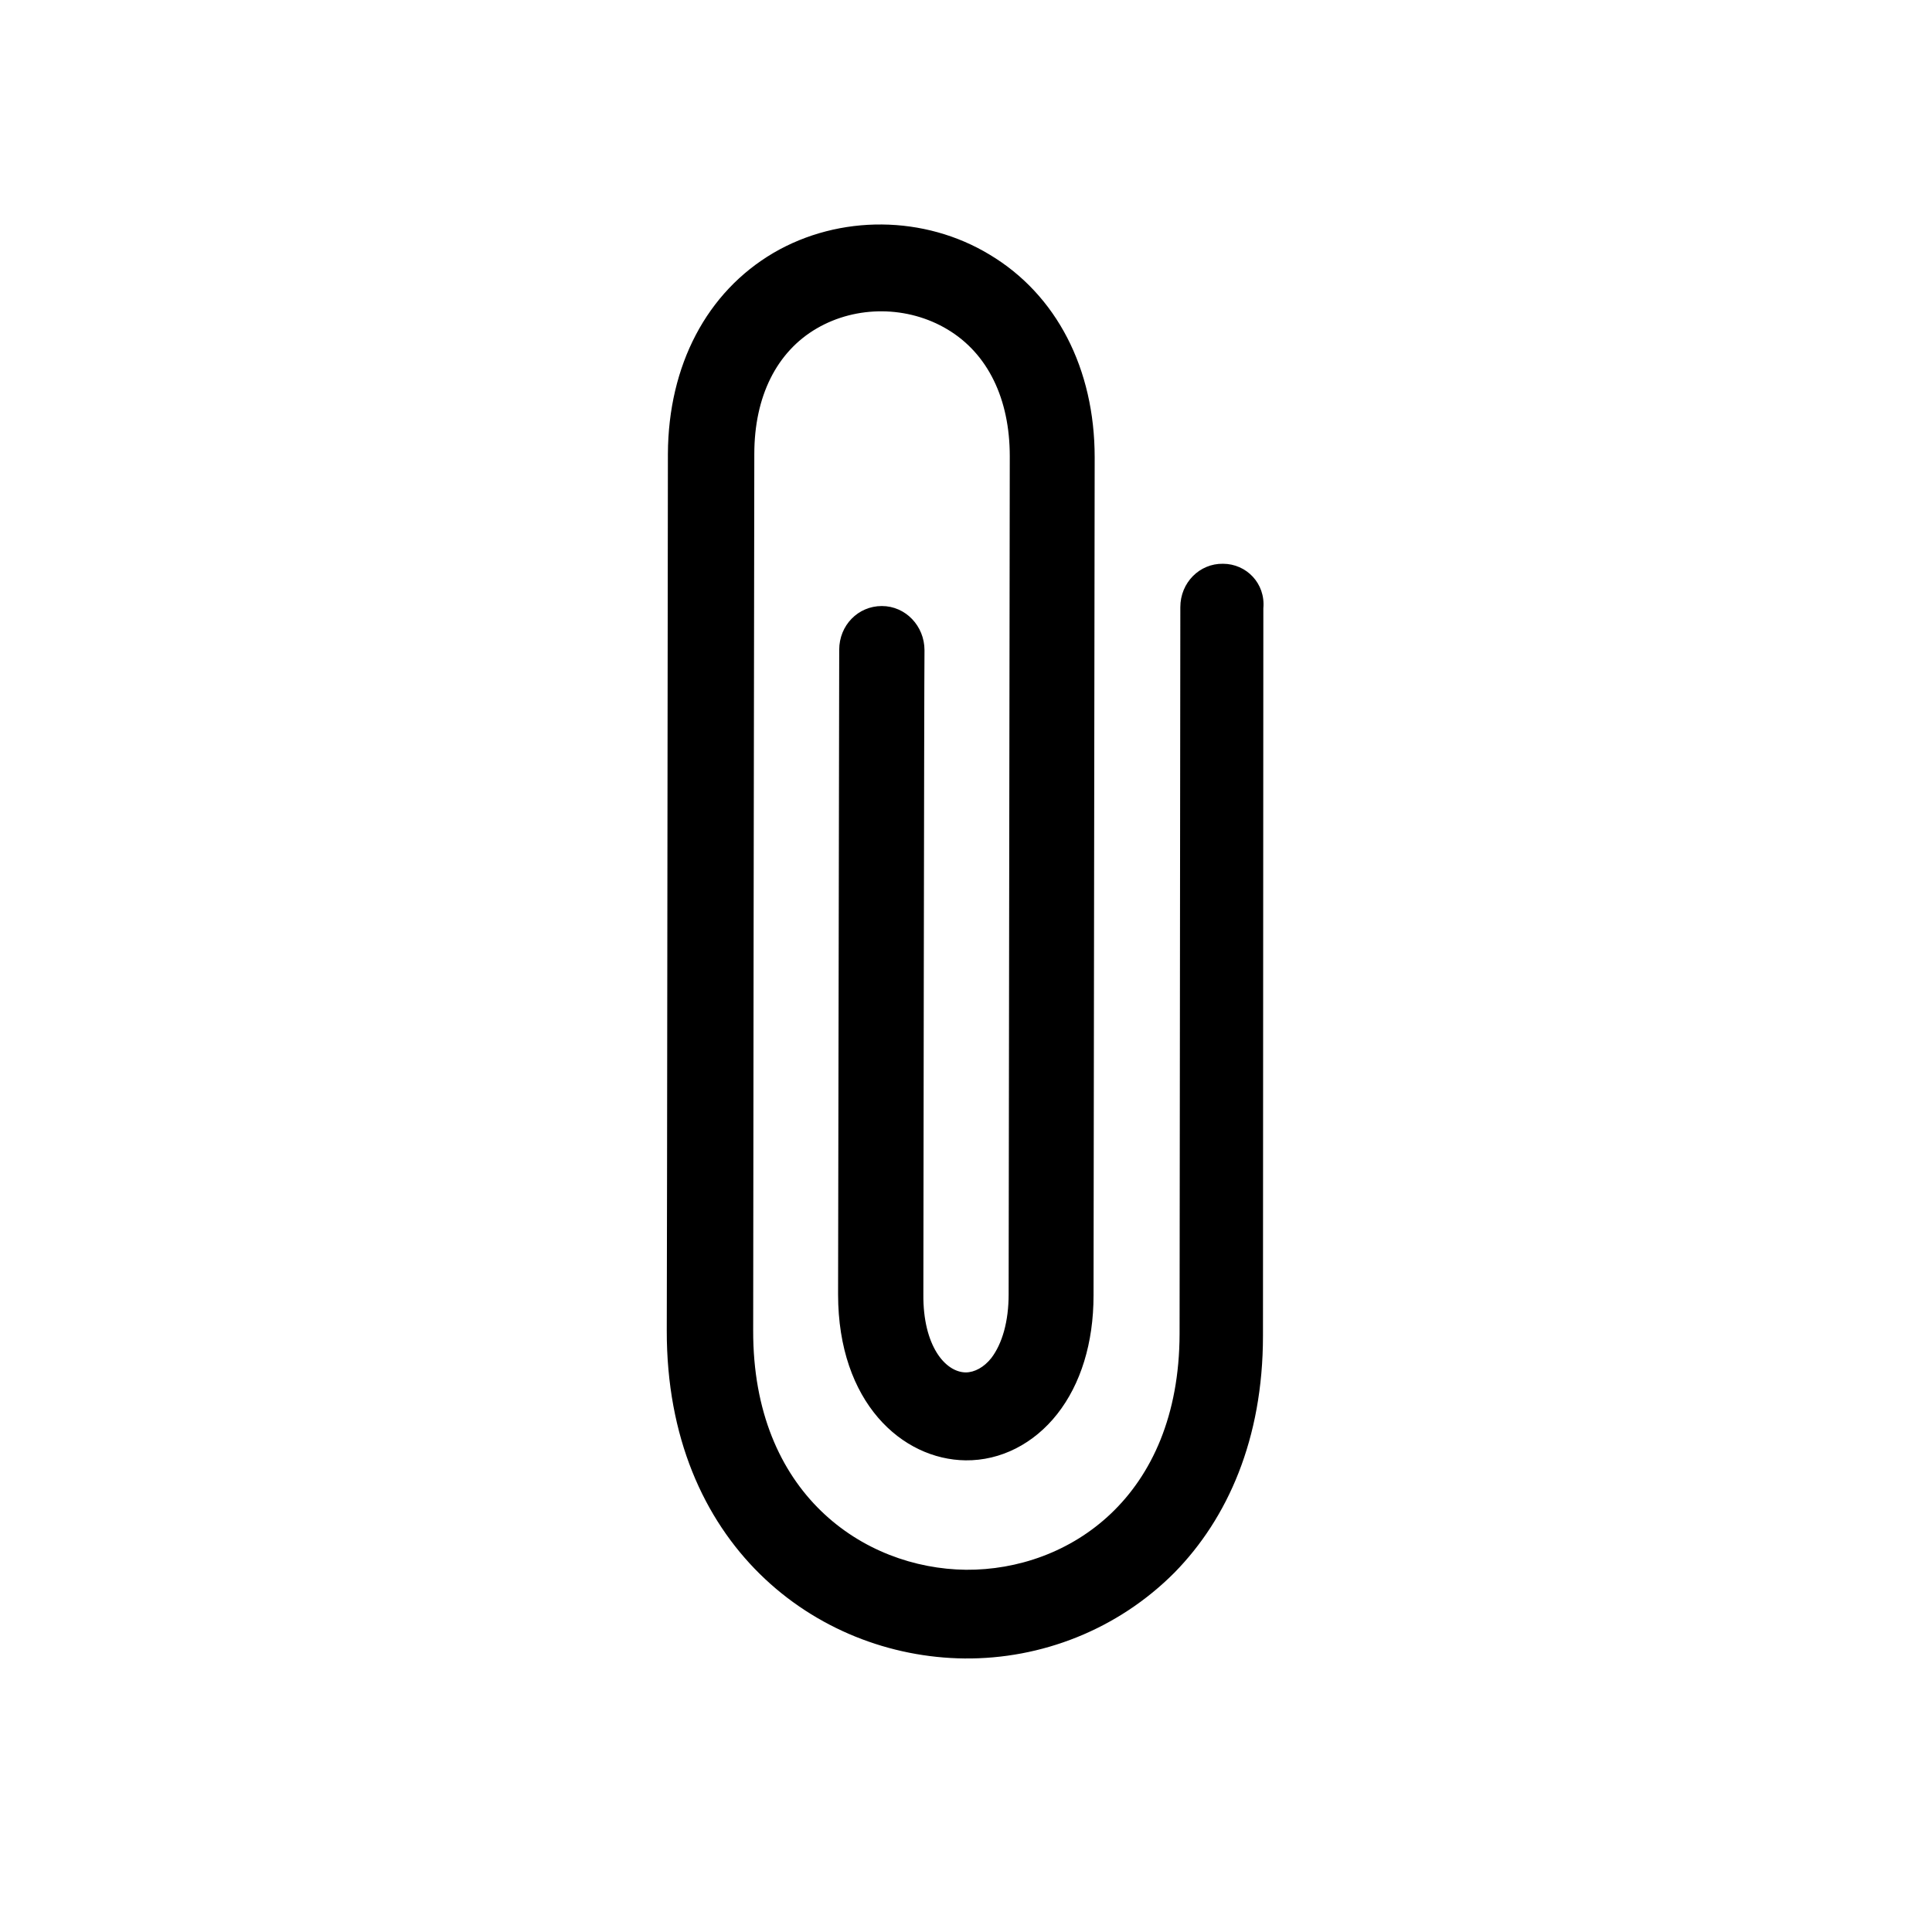
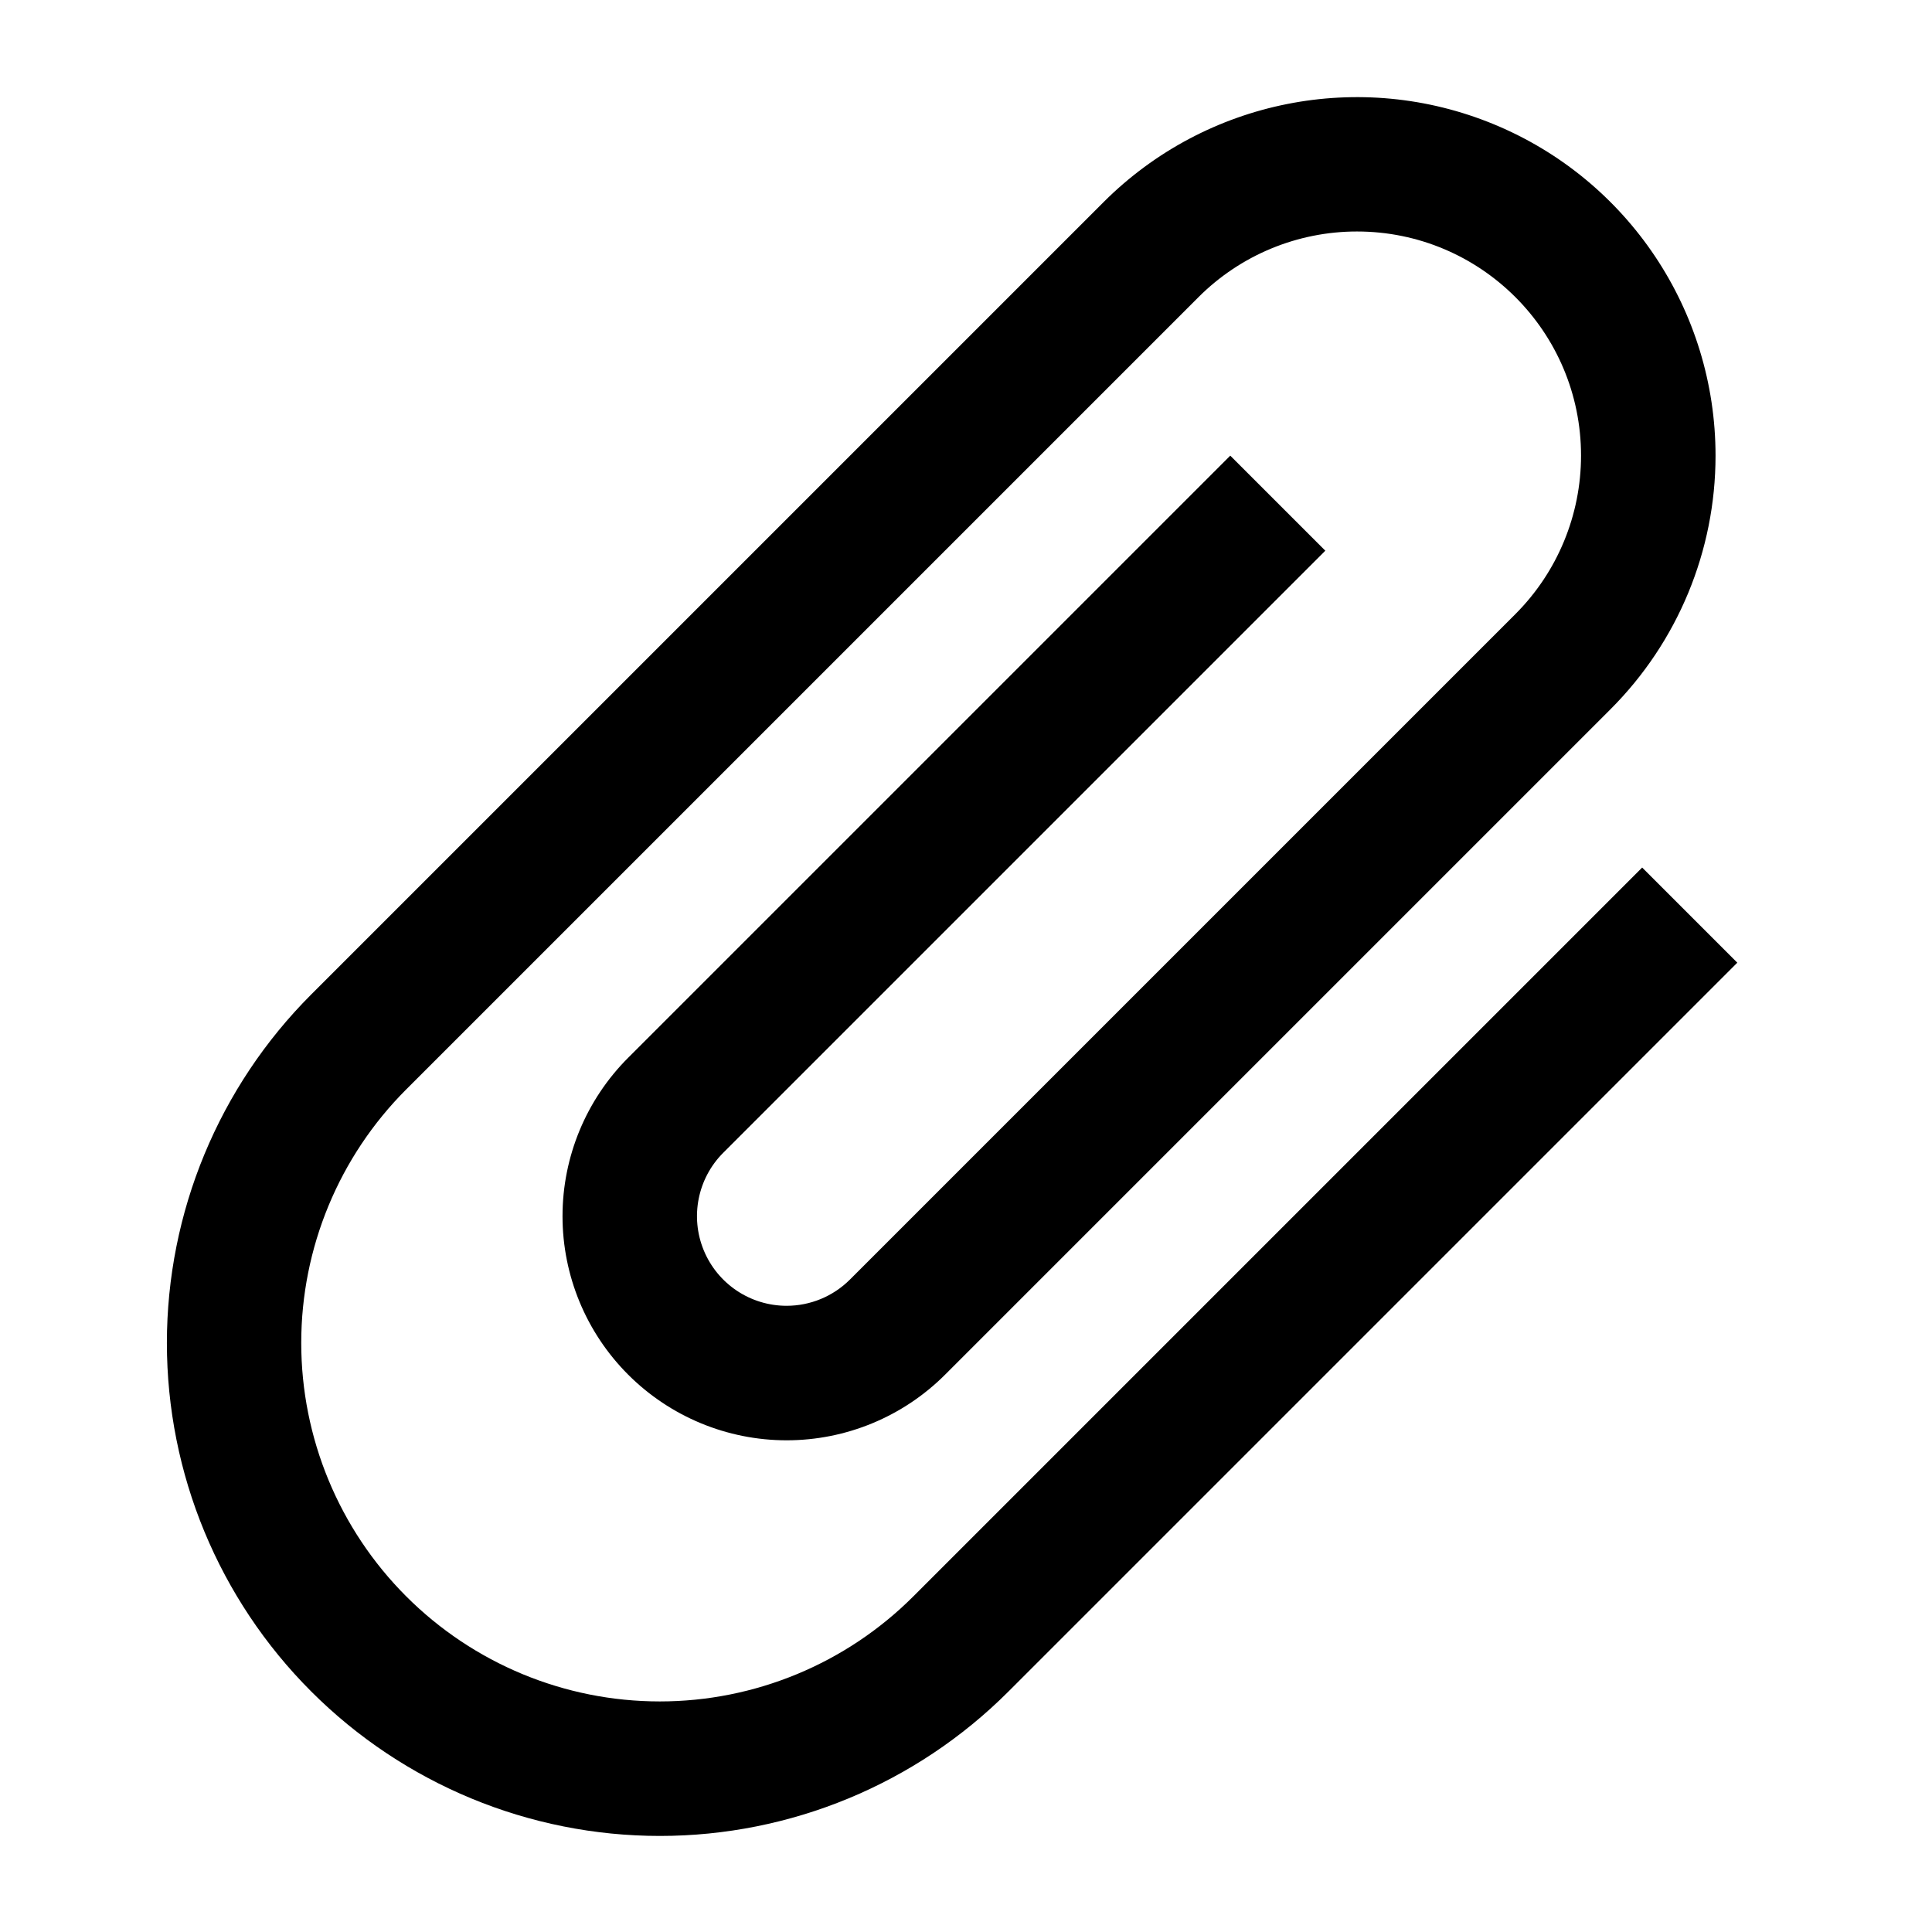
- <svg xmlns="http://www.w3.org/2000/svg" width="512" height="512" viewBox="0 0 512 512">
-   <path d="M324.1 149.405c-6.2-.1-11.3 5-11.3 11.5l-.2 192.6c-.1 43.3-29.4 62.7-56.6 62.5-27.2-.3-56.5-20.2-56.4-63.4 0-33.1.2-165.9.3-232.3 0-15.2 5.9-27.1 16.6-33.3 10.5-6.1 24.1-6 34.6.3 10.7 6.4 16.5 18.4 16.5 33.6l-.3 222.1c0 7.2-1.7 13.1-4.6 16.9-1.9 2.4-4.4 3.8-6.8 3.8-5.5-.1-11.3-7.2-11.2-20.6 0 0 .2-164.5.3-170.8 0-6.4-5-11.7-11.3-11.7s-11.3 5.1-11.3 11.6l-.3 170.8c0 28.7 17 43.8 33.8 44 9.3.1 18.1-4.4 24.3-12.3s9.6-18.8 9.6-31.4l.3-222.1c0-23.5-10.1-43.1-27.8-53.7-17.3-10.5-39.8-10.7-57.3-.5-17.7 10.4-27.9 29.8-28 53.3-.1 66.3-.2 199-.3 232.3-.1 56.6 39.6 86.5 78.9 86.904 20.3.196 40.6-7.604 55.7-22.804 14-14.3 23.4-35.3 23.4-62.7l.1-192.8c.6-6.6-4.5-11.8-10.7-11.8" />
+ <svg xmlns="http://www.w3.org/2000/svg" width="500" height="500" viewBox="0 0 500 500">
+   <path d="M424.99 224.52 236.36 413.15c-17.4 17.4-41 27.18-65.61 27.18s-48.21-9.78-65.61-27.18a92.8 92.8 0 0 1-27.18-65.61 92.8 92.8 0 0 1 27.18-65.61L310.17 76.9a57.98 57.98 0 0 1 41.01-16.99 57.994 57.994 0 0 1 57.99 58c0 15.38-6.11 30.13-16.98 41.01L219.97 331.14a23.2 23.2 0 0 1-16.4 6.8 23.2 23.2 0 0 1-16.4-39.6l155.82-155.82-24.6-24.6-155.82 155.82c-10.88 10.88-16.99 25.63-16.99 41.01s6.11 30.13 16.99 41.01 25.63 16.99 41.01 16.99 30.13-6.11 41.01-16.99l172.22-172.22a92.78 92.78 0 0 0 27.17-65.61 92.78 92.78 0 0 0-158.39-65.61L80.56 257.35c-23.93 23.93-37.37 56.38-37.37 90.21s13.44 66.29 37.37 90.21c23.93 23.93 56.38 37.37 90.21 37.37s66.29-13.44 90.21-37.37l188.63-188.63-24.6-24.6Z" />
</svg>
